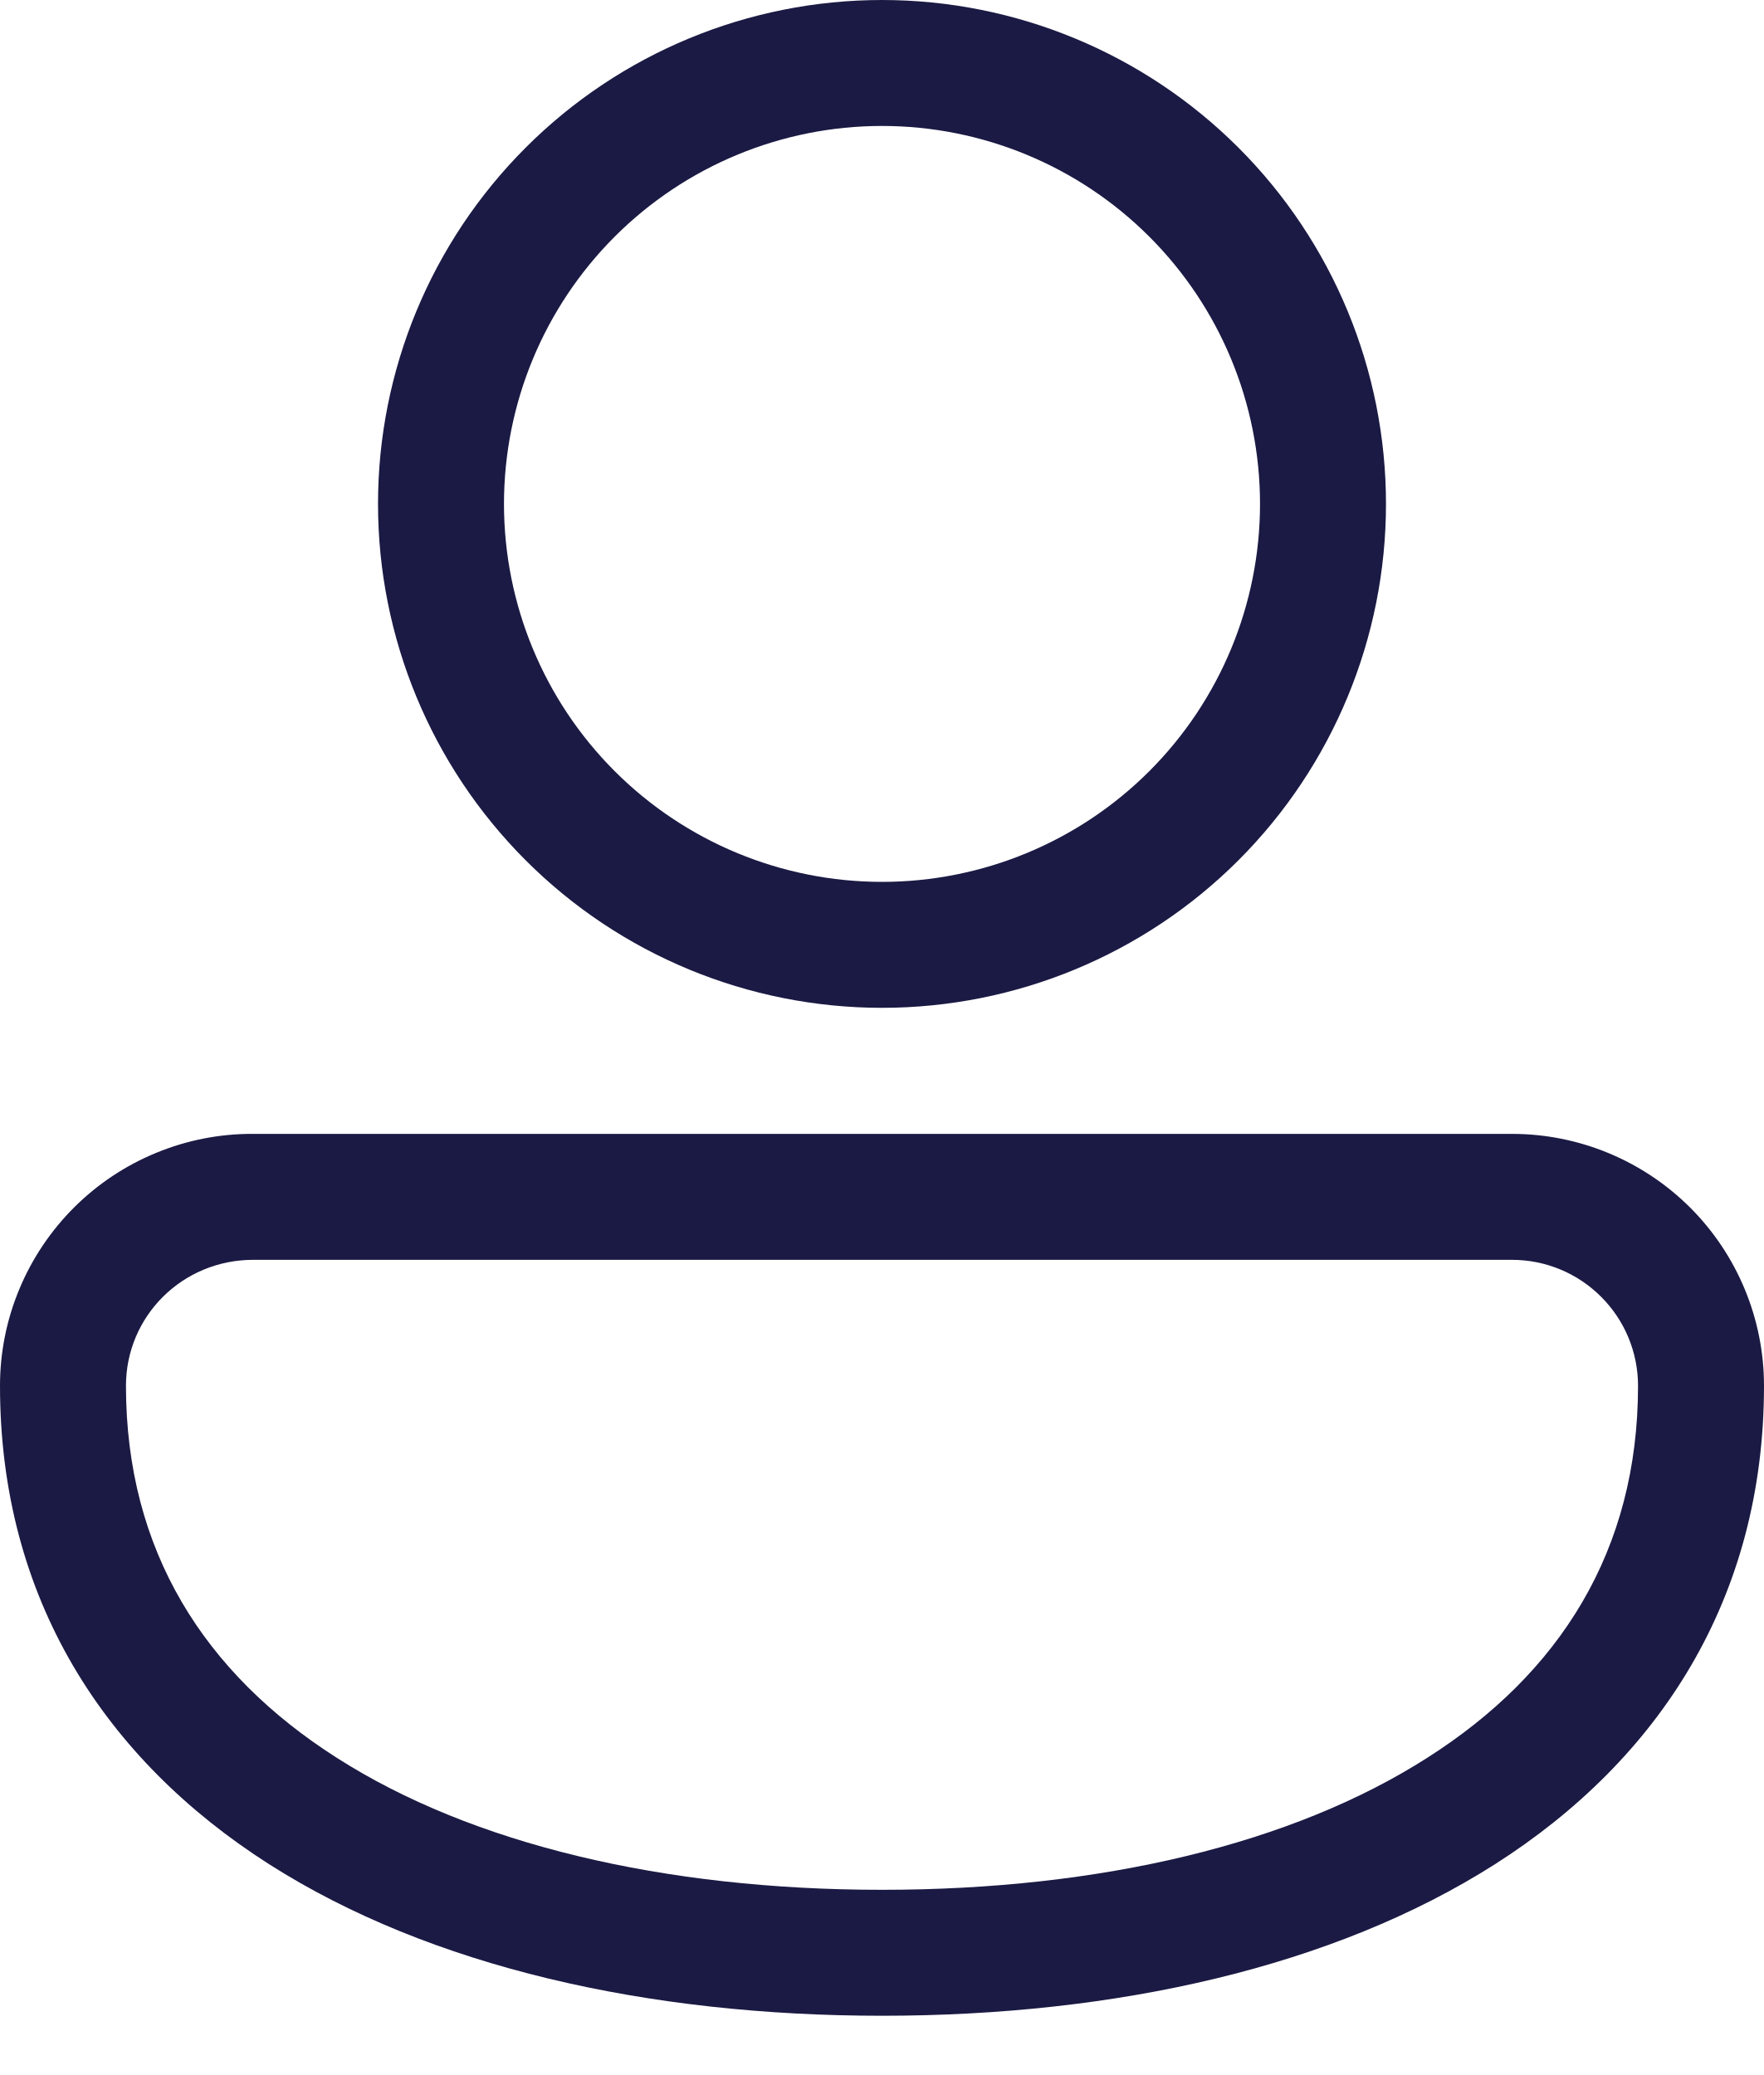
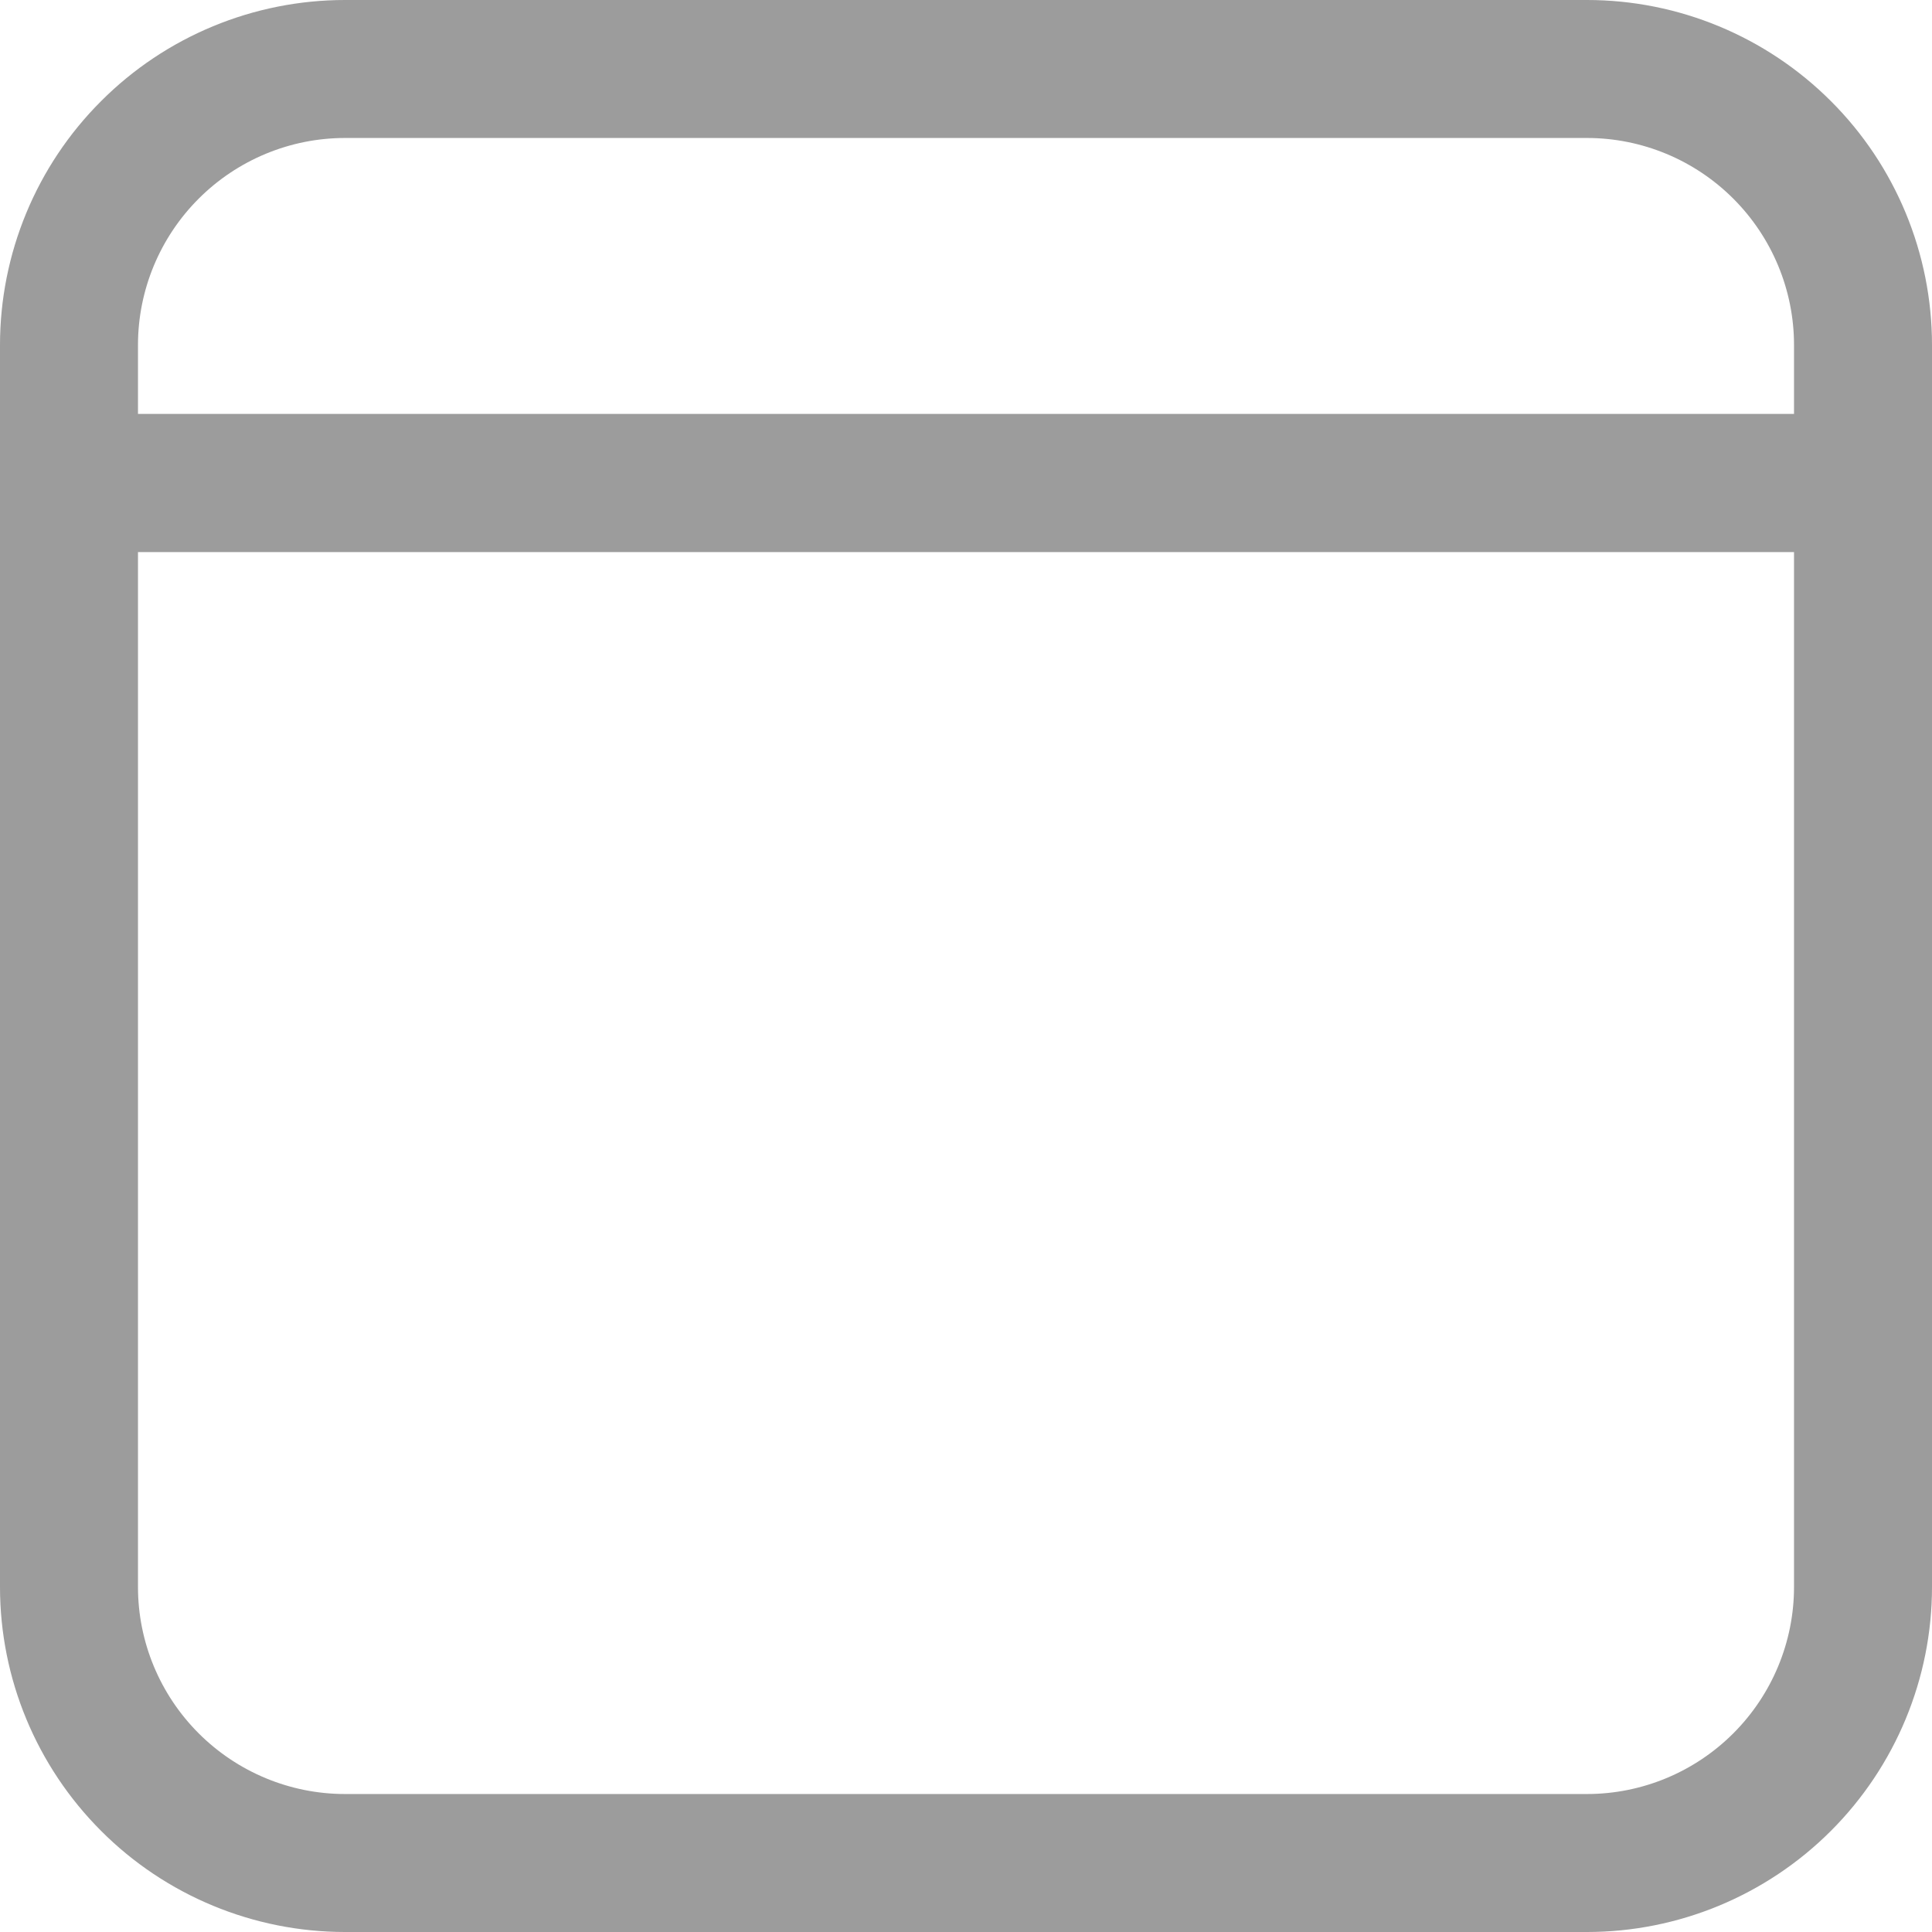
- <svg xmlns="http://www.w3.org/2000/svg" width="17" height="20" viewBox="0 0 17 20" fill="none">
-   <path d="M8.5 0C7.212 0 5.976 0.512 5.066 1.423C4.155 2.334 3.643 3.569 3.643 4.857C3.643 6.145 4.155 7.381 5.066 8.292C5.976 9.203 7.212 9.714 8.5 9.714C9.788 9.714 11.024 9.203 11.935 8.292C12.846 7.381 13.357 6.145 13.357 4.857C13.357 3.569 12.846 2.334 11.935 1.423C11.024 0.512 9.788 0 8.5 0ZM4.857 4.857C4.857 3.891 5.241 2.964 5.924 2.281C6.607 1.598 7.534 1.214 8.5 1.214C9.466 1.214 10.393 1.598 11.076 2.281C11.759 2.964 12.143 3.891 12.143 4.857C12.143 5.823 11.759 6.75 11.076 7.433C10.393 8.116 9.466 8.5 8.5 8.5C7.534 8.5 6.607 8.116 5.924 7.433C5.241 6.75 4.857 5.823 4.857 4.857V4.857ZM2.44 10.929C2.12 10.927 1.803 10.989 1.507 11.111C1.211 11.232 0.942 11.411 0.716 11.636C0.489 11.862 0.309 12.13 0.186 12.426C0.063 12.721 0 13.037 0 13.357C0 15.411 1.012 16.959 2.593 17.968C4.149 18.96 6.248 19.429 8.5 19.429C10.753 19.429 12.851 18.96 14.408 17.968C15.989 16.96 17 15.409 17 13.357C17 12.713 16.744 12.095 16.289 11.64C15.833 11.185 15.216 10.929 14.572 10.929H2.44ZM1.214 13.357C1.214 12.686 1.758 12.143 2.44 12.143H14.572C14.894 12.143 15.203 12.271 15.43 12.499C15.658 12.726 15.786 13.035 15.786 13.357C15.786 14.947 15.031 16.131 13.754 16.943C12.455 17.773 10.607 18.215 8.5 18.215C6.393 18.215 4.545 17.773 3.246 16.943C1.971 16.13 1.214 14.948 1.214 13.357Z" fill="#1B1A44" />
+ <svg xmlns="http://www.w3.org/2000/svg" width="12" height="12" viewBox="0 0 12 12" fill="none">
+   <path d="M9.857 0C10.425 0 10.97 0.226 11.372 0.628C11.774 1.029 12 1.575 12 2.143V9.857C12 10.425 11.774 10.97 11.372 11.372C10.97 11.774 10.425 12 9.857 12H2.143C1.575 12 1.029 11.774 0.628 11.372C0.226 10.97 0 10.425 0 9.857V2.143C0 1.575 0.226 1.029 0.628 0.628C1.029 0.226 1.575 0 2.143 0H9.857ZM11.143 3.429H0.857V9.857C0.857 10.198 0.993 10.525 1.234 10.766C1.475 11.007 1.802 11.143 2.143 11.143H9.857C10.198 11.143 10.525 11.007 10.766 10.766C11.007 10.525 11.143 10.198 11.143 9.857V3.429ZM9.857 0.857H2.143C1.802 0.857 1.475 0.993 1.234 1.234C0.993 1.475 0.857 1.802 0.857 2.143V2.571H11.143V2.143C11.143 1.802 11.007 1.475 10.766 1.234C10.525 0.993 10.198 0.857 9.857 0.857Z" fill="#9C9C9C" />
</svg>
